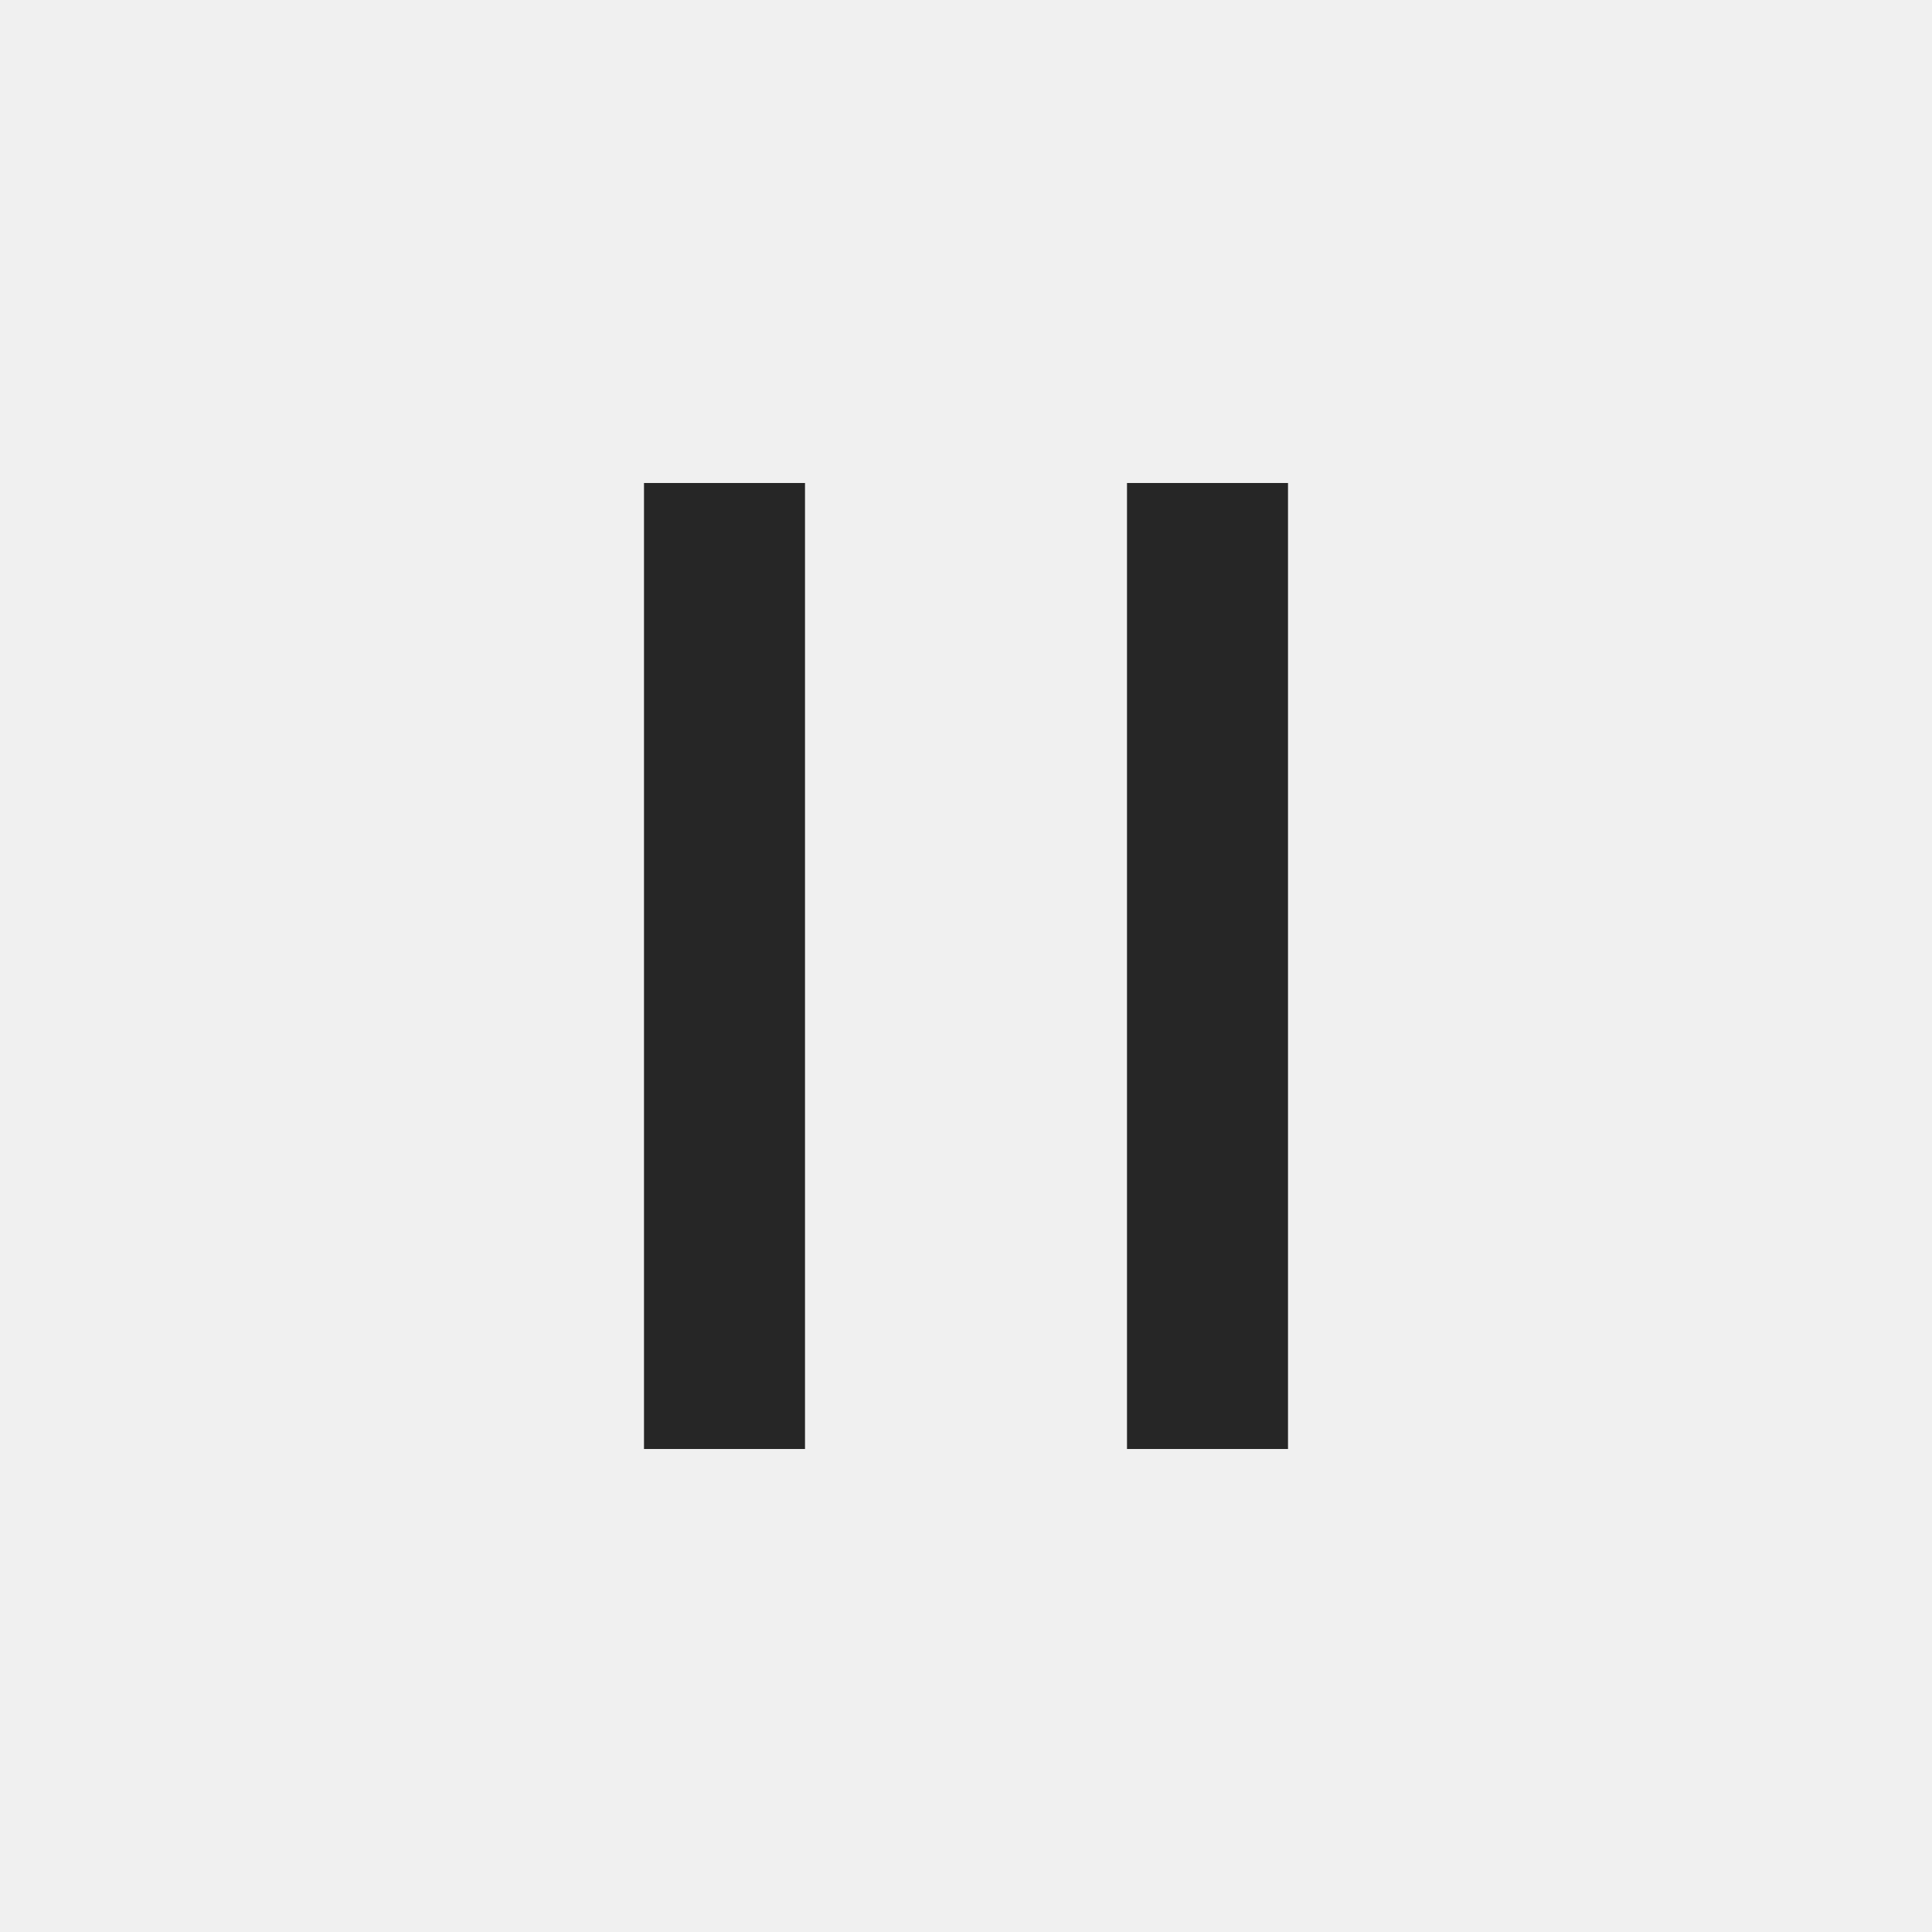
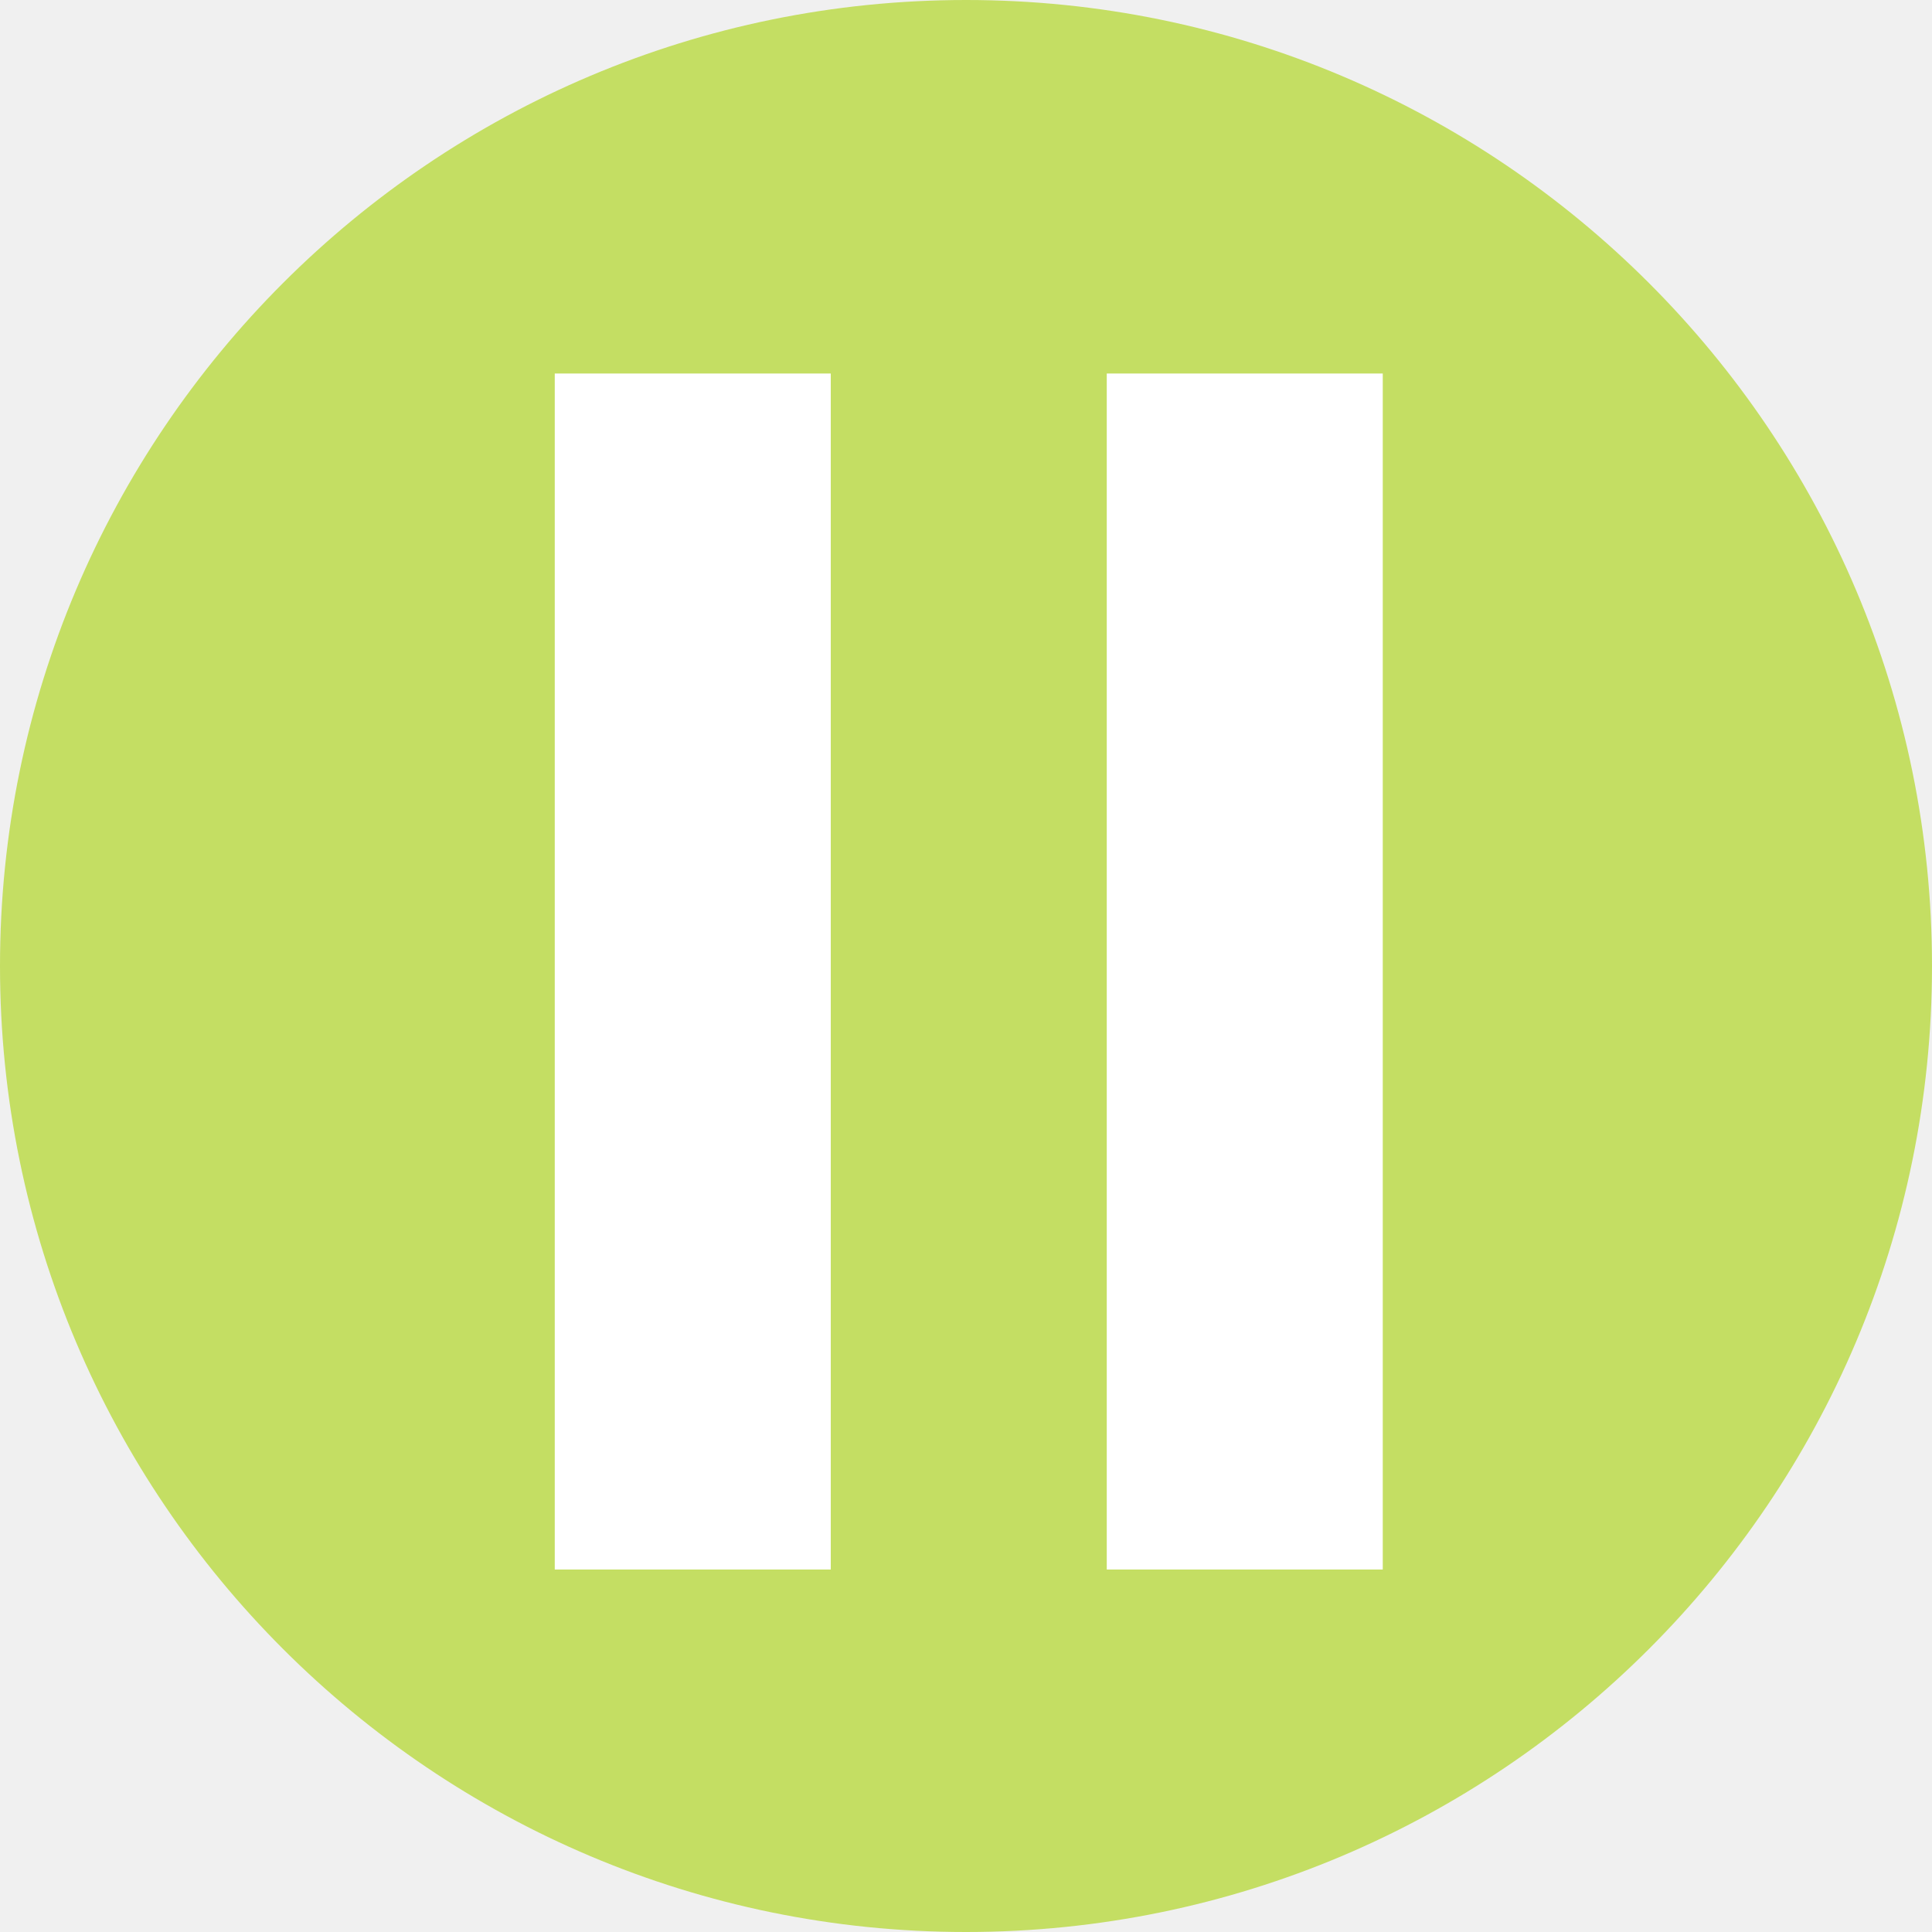
- <svg xmlns="http://www.w3.org/2000/svg" width="24" height="24" viewBox="0 0 24 24" fill="none">
-   <rect x="8" y="6" width="2" height="12" fill="#262626" />
-   <rect x="14" y="6" width="2" height="12" fill="#262626" />
+ <svg xmlns="http://www.w3.org/2000/svg" id="Capa_1" data-name="Capa 1" viewBox="0 0 21 21">
+   <defs>
+     <style>
+       .cls-1 {
+         fill: #c4de63;
+         stroke: #c4de63;
+         stroke-linecap: round;
+         stroke-linejoin: round;
+       }
+ 
+       .cls-2 {
+         fill: #fff;
+         stroke: #fff;
+         stroke-miterlimit: 10;
+       }
+     </style>
+   </defs>
+   <path class="cls-1" d="M10.5,20.5c5.52,0,10-4.48,10-10S16.02,.5,10.5,.5,.5,4.98,.5,10.5s4.48,10,10,10Z" />
+   <g>
+     <rect class="cls-2" x="6.53" y="4.56" width="2" height="12" />
+     <rect class="cls-2" x="12.53" y="4.56" width="2" height="12" />
+   </g>
</svg>
